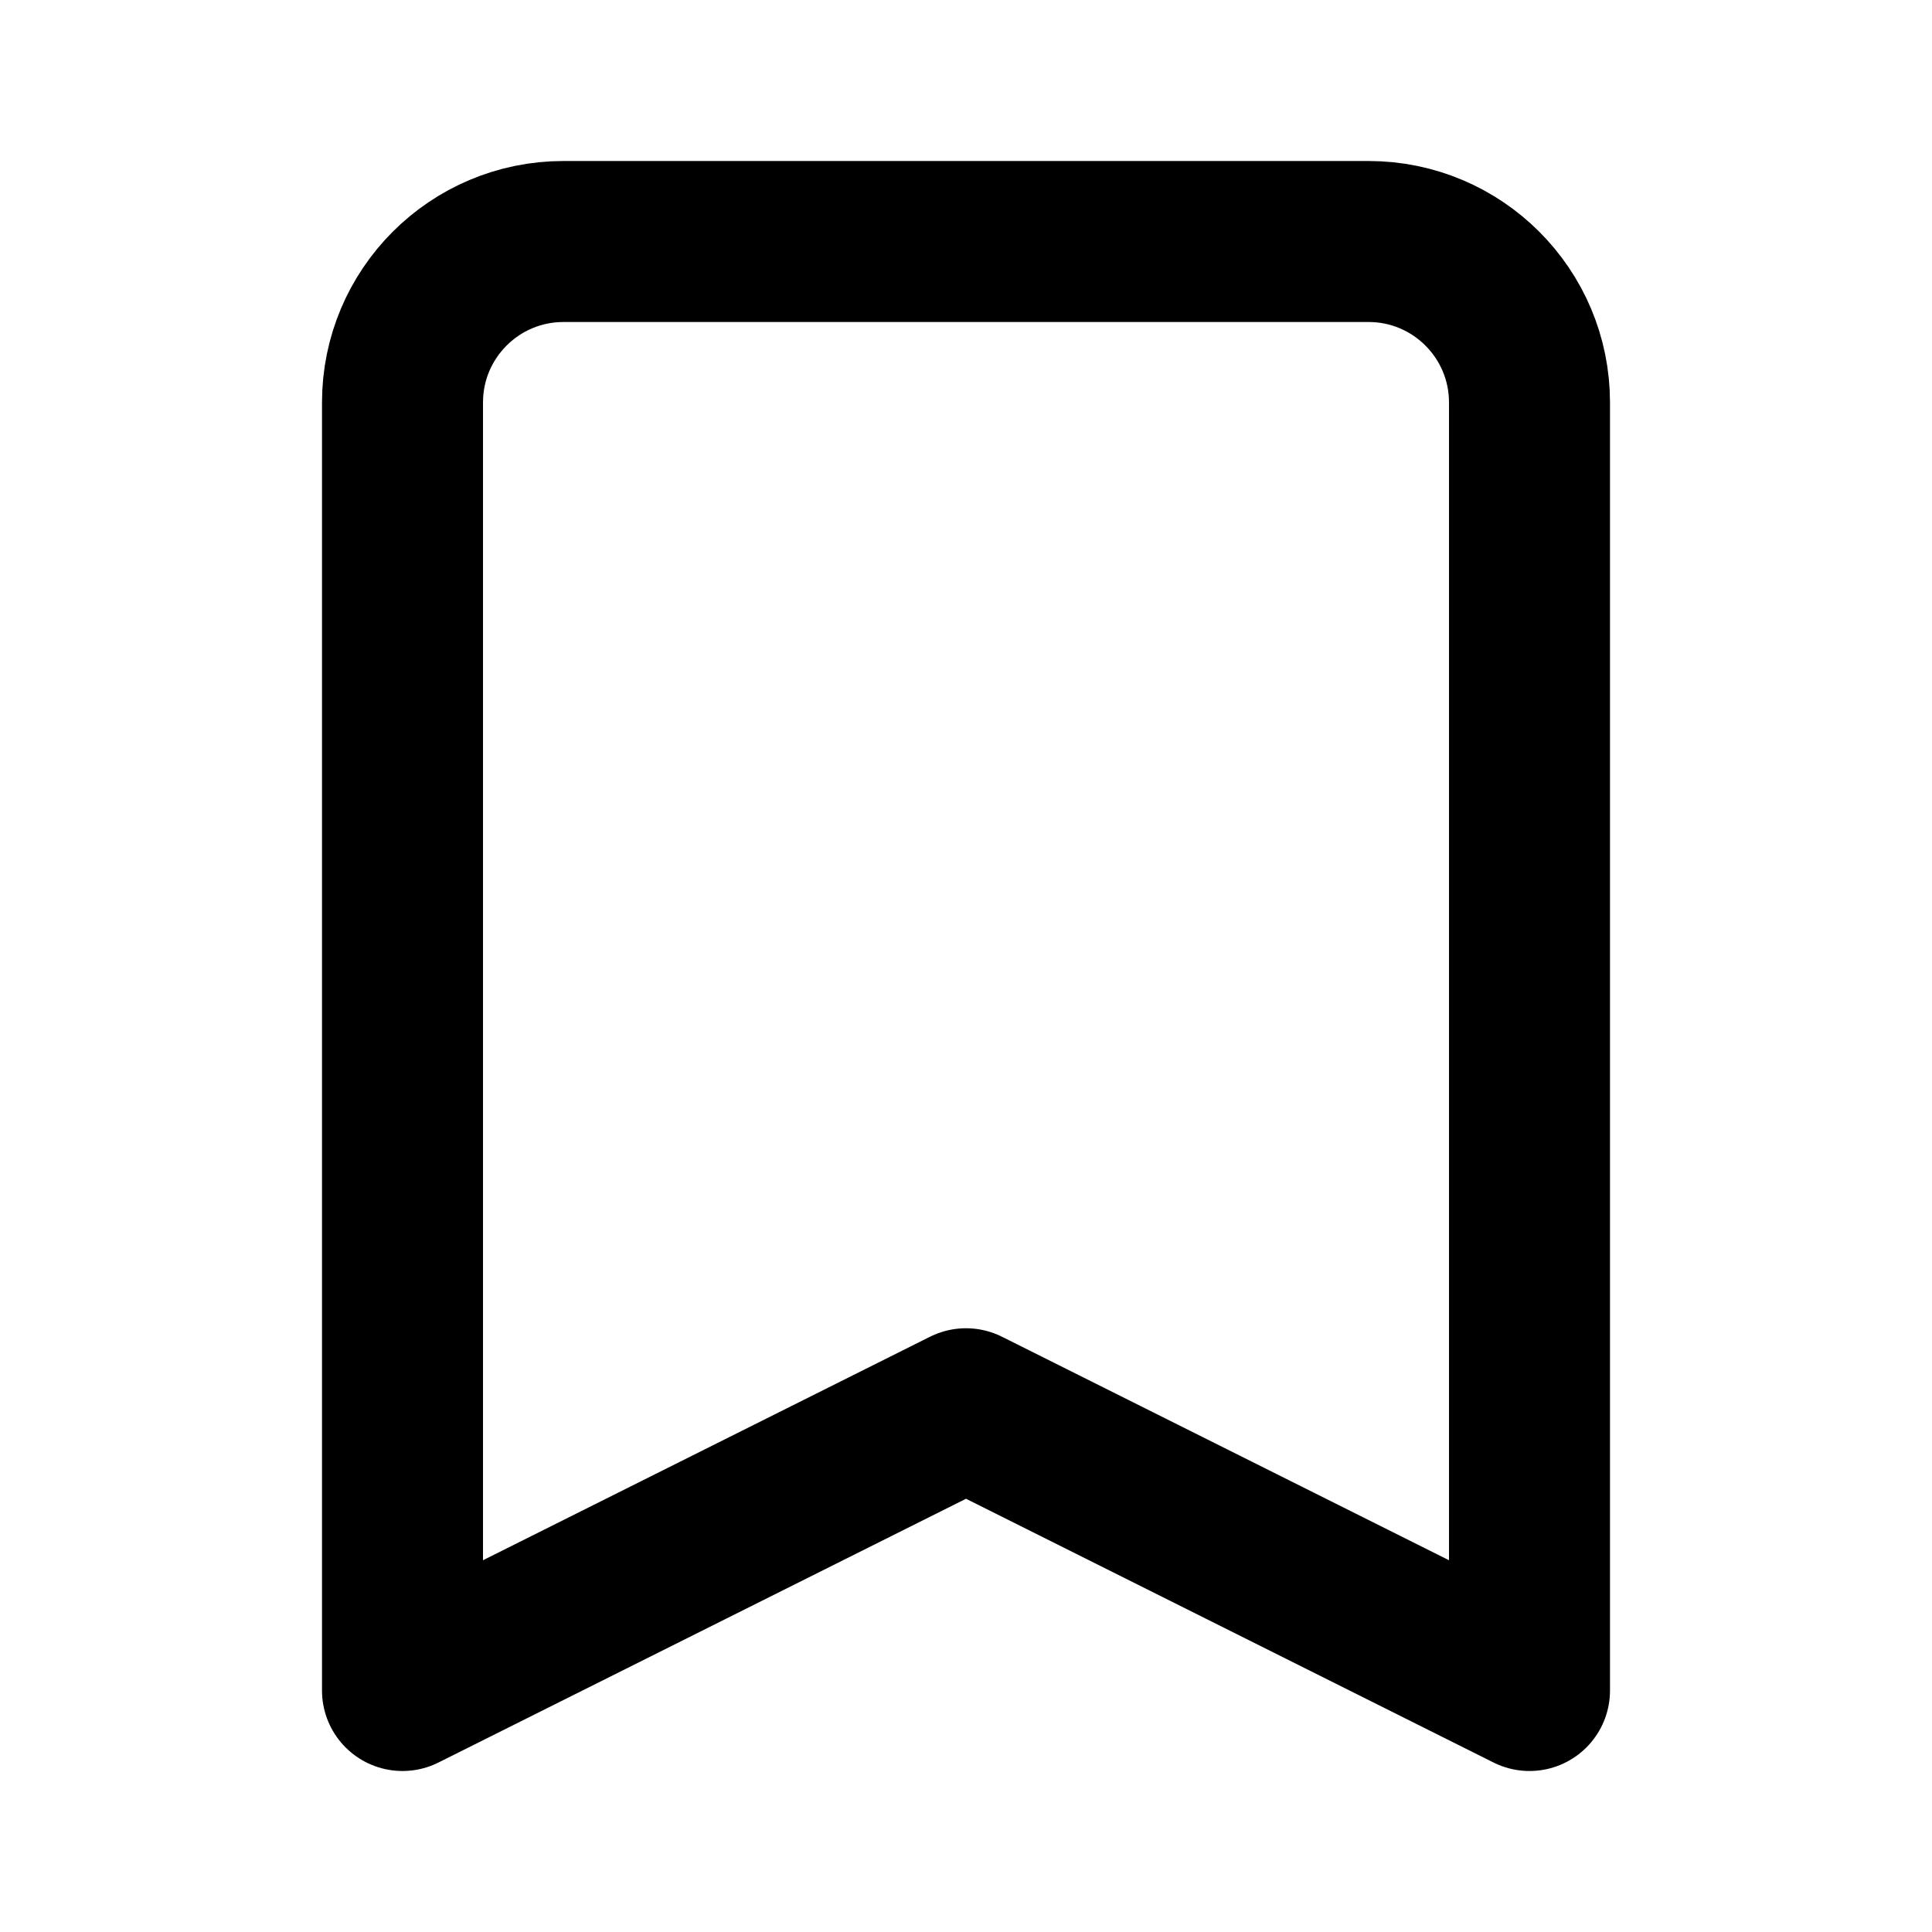
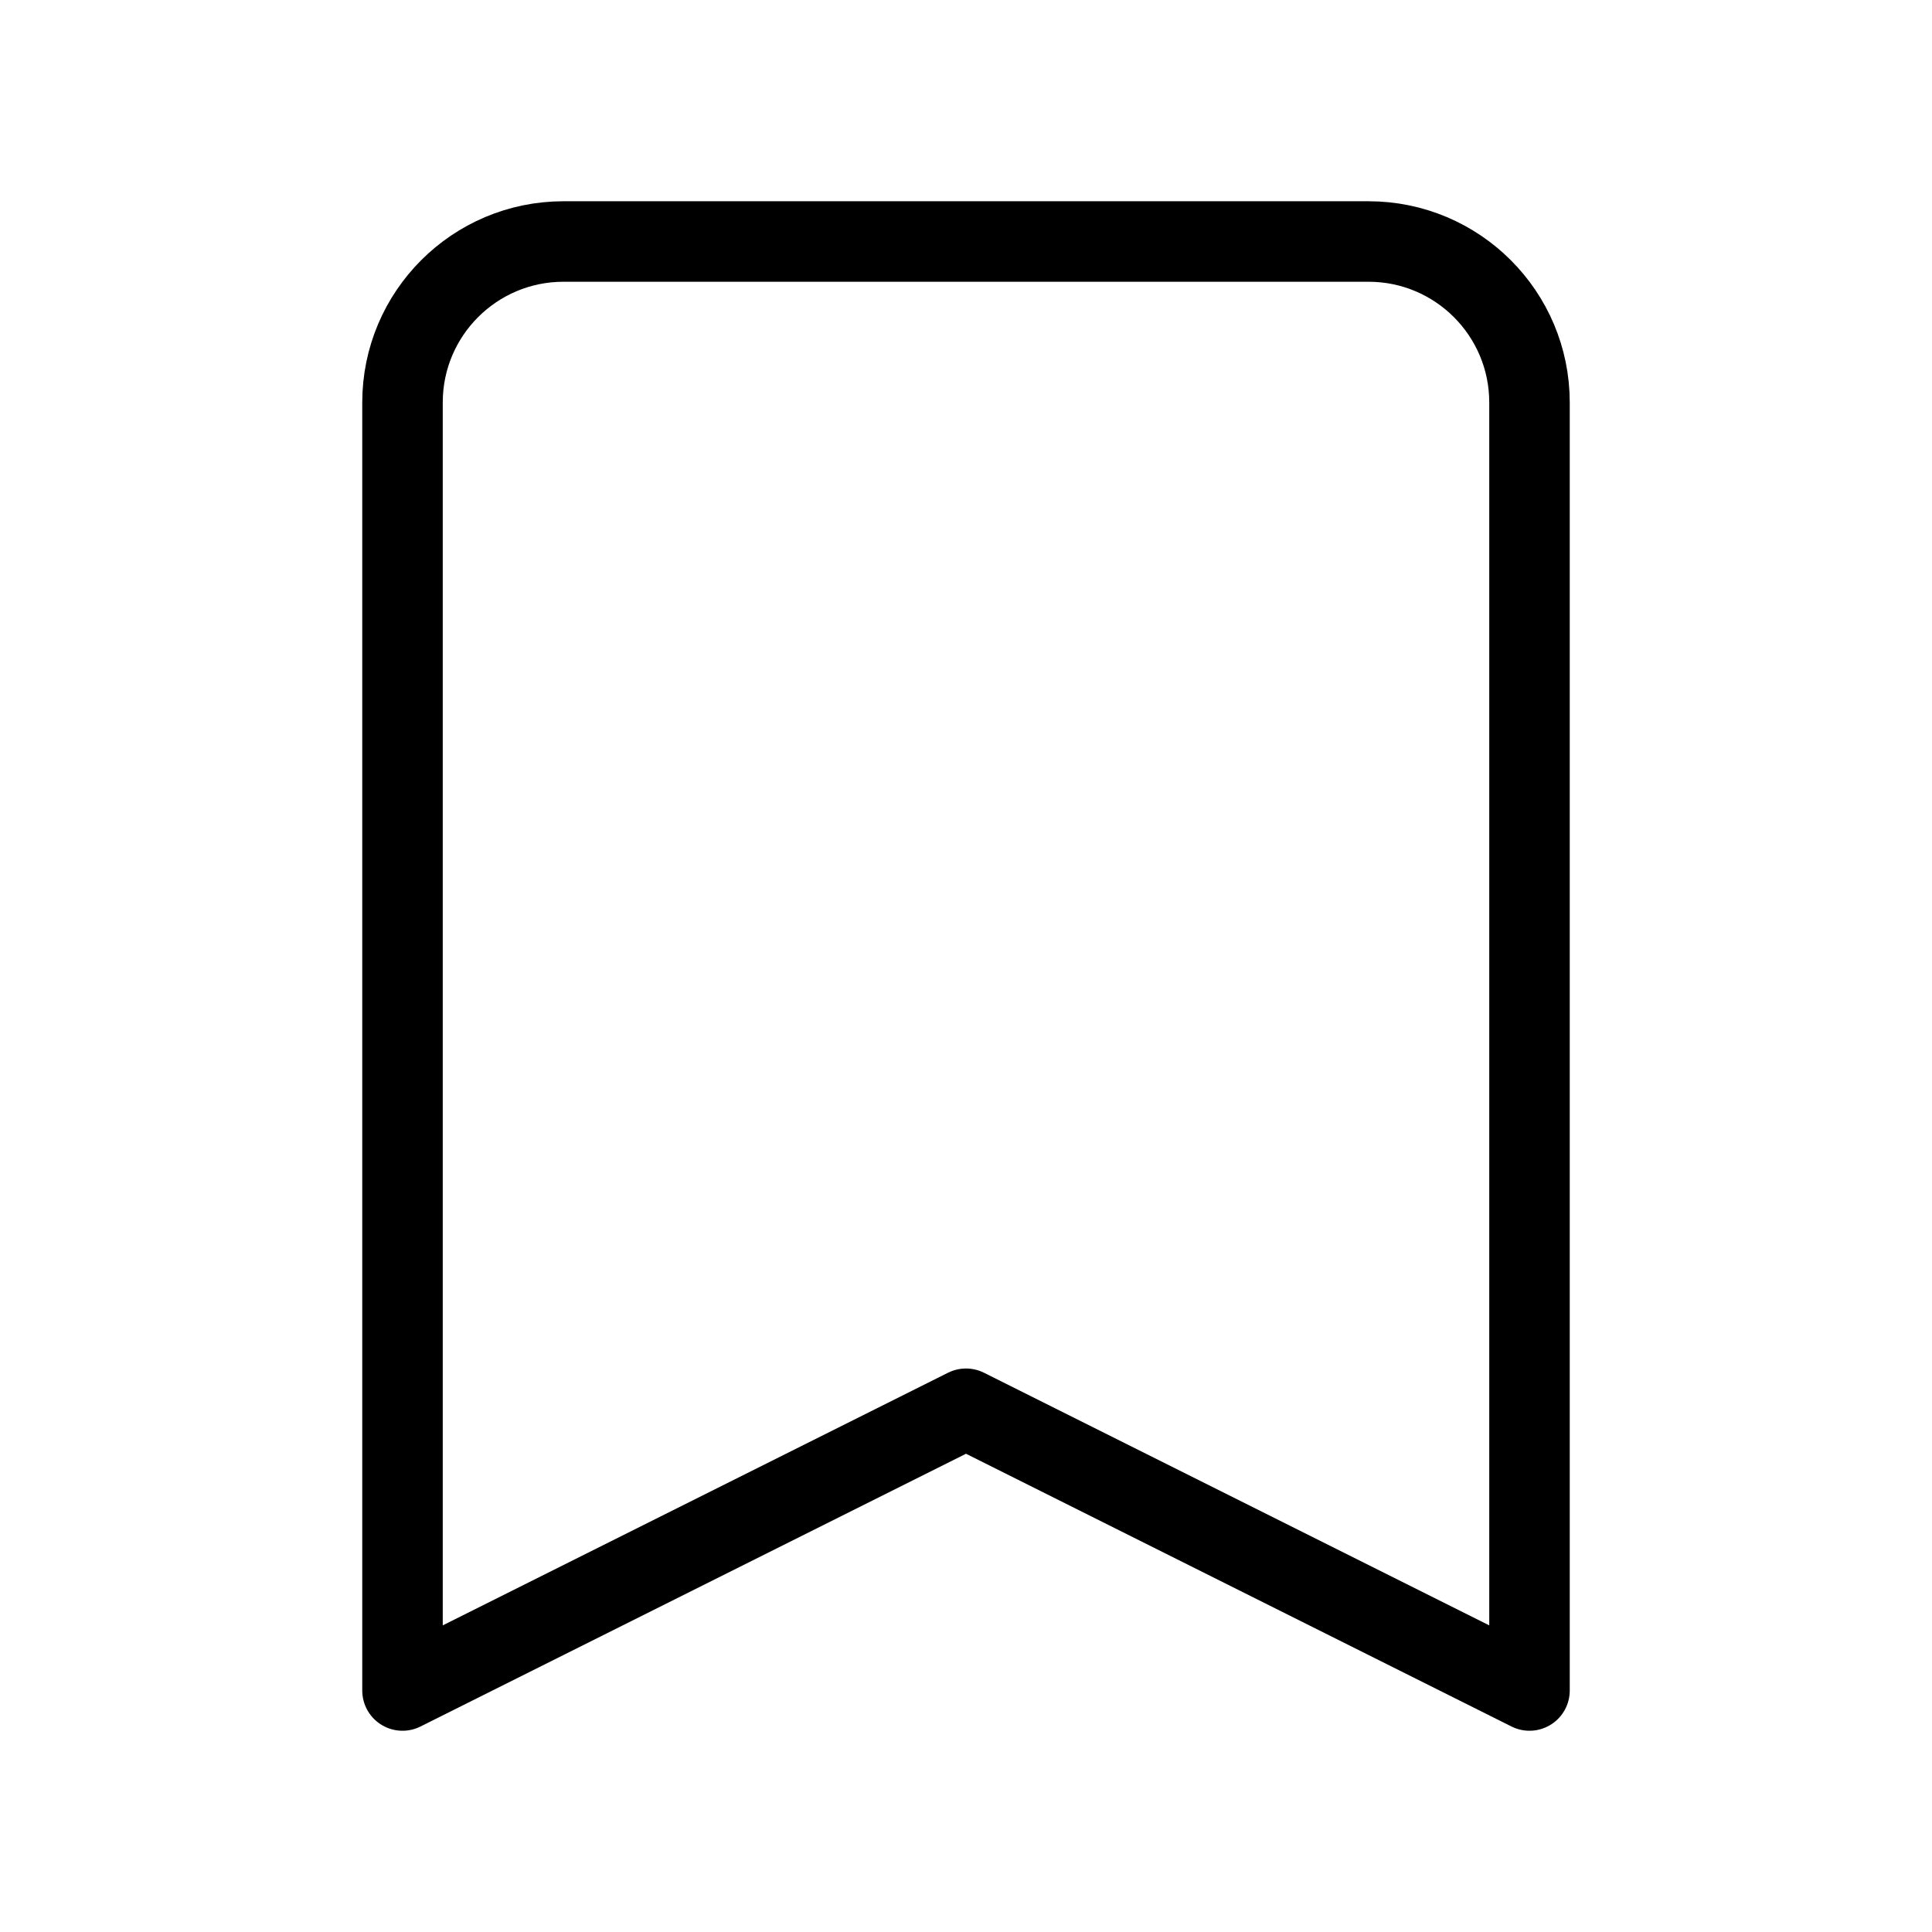
<svg xmlns="http://www.w3.org/2000/svg" class="h-12 w-12 text-red-500 basis-1/4" fill="none" viewBox="0 0 24 24" stroke="currentColor" aria-hidden="true">
-   <path stroke-linecap="round" stroke-linejoin="round" stroke-width="2" d="M5 5a2 2 0 012-2h10a2 2 0 012 2v16l-7-3.5L5 21V5z" />
+   <path stroke-linecap="round" stroke-linejoin="round" stroke-width="1" d="M5 5a2 2 0 012-2h10a2 2 0 012 2v16l-7-3.5L5 21V5z" />
</svg>
